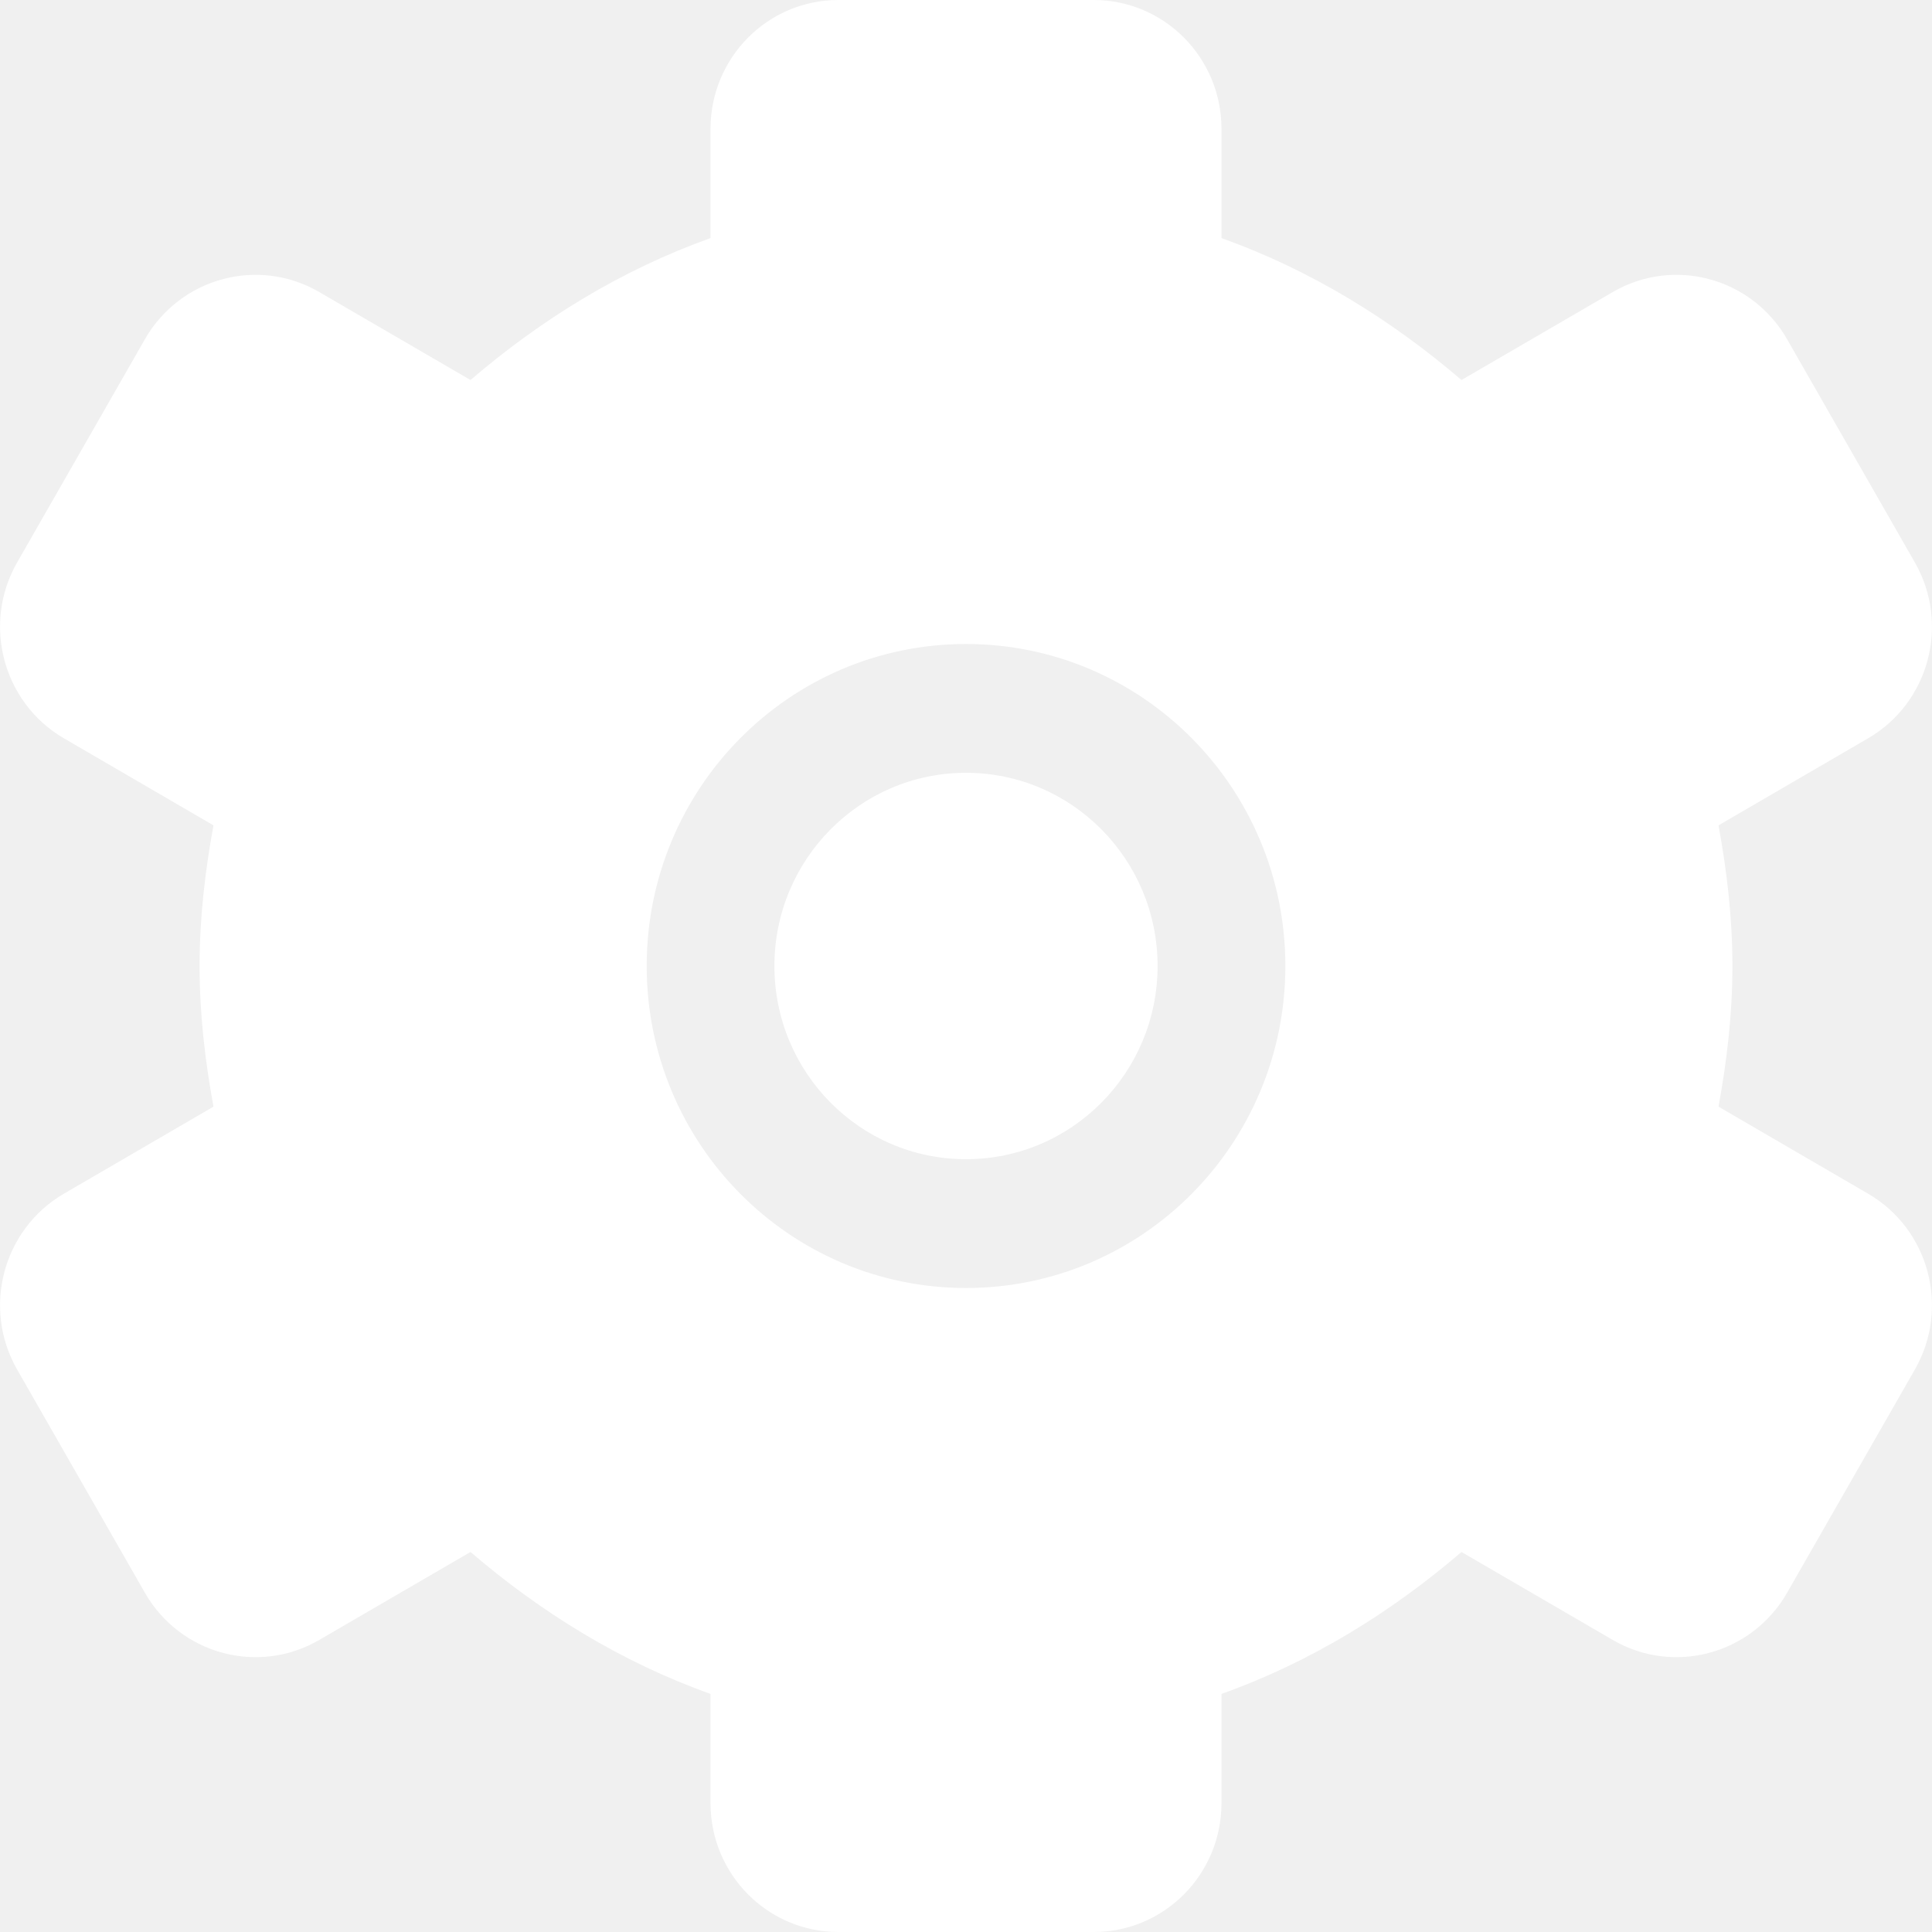
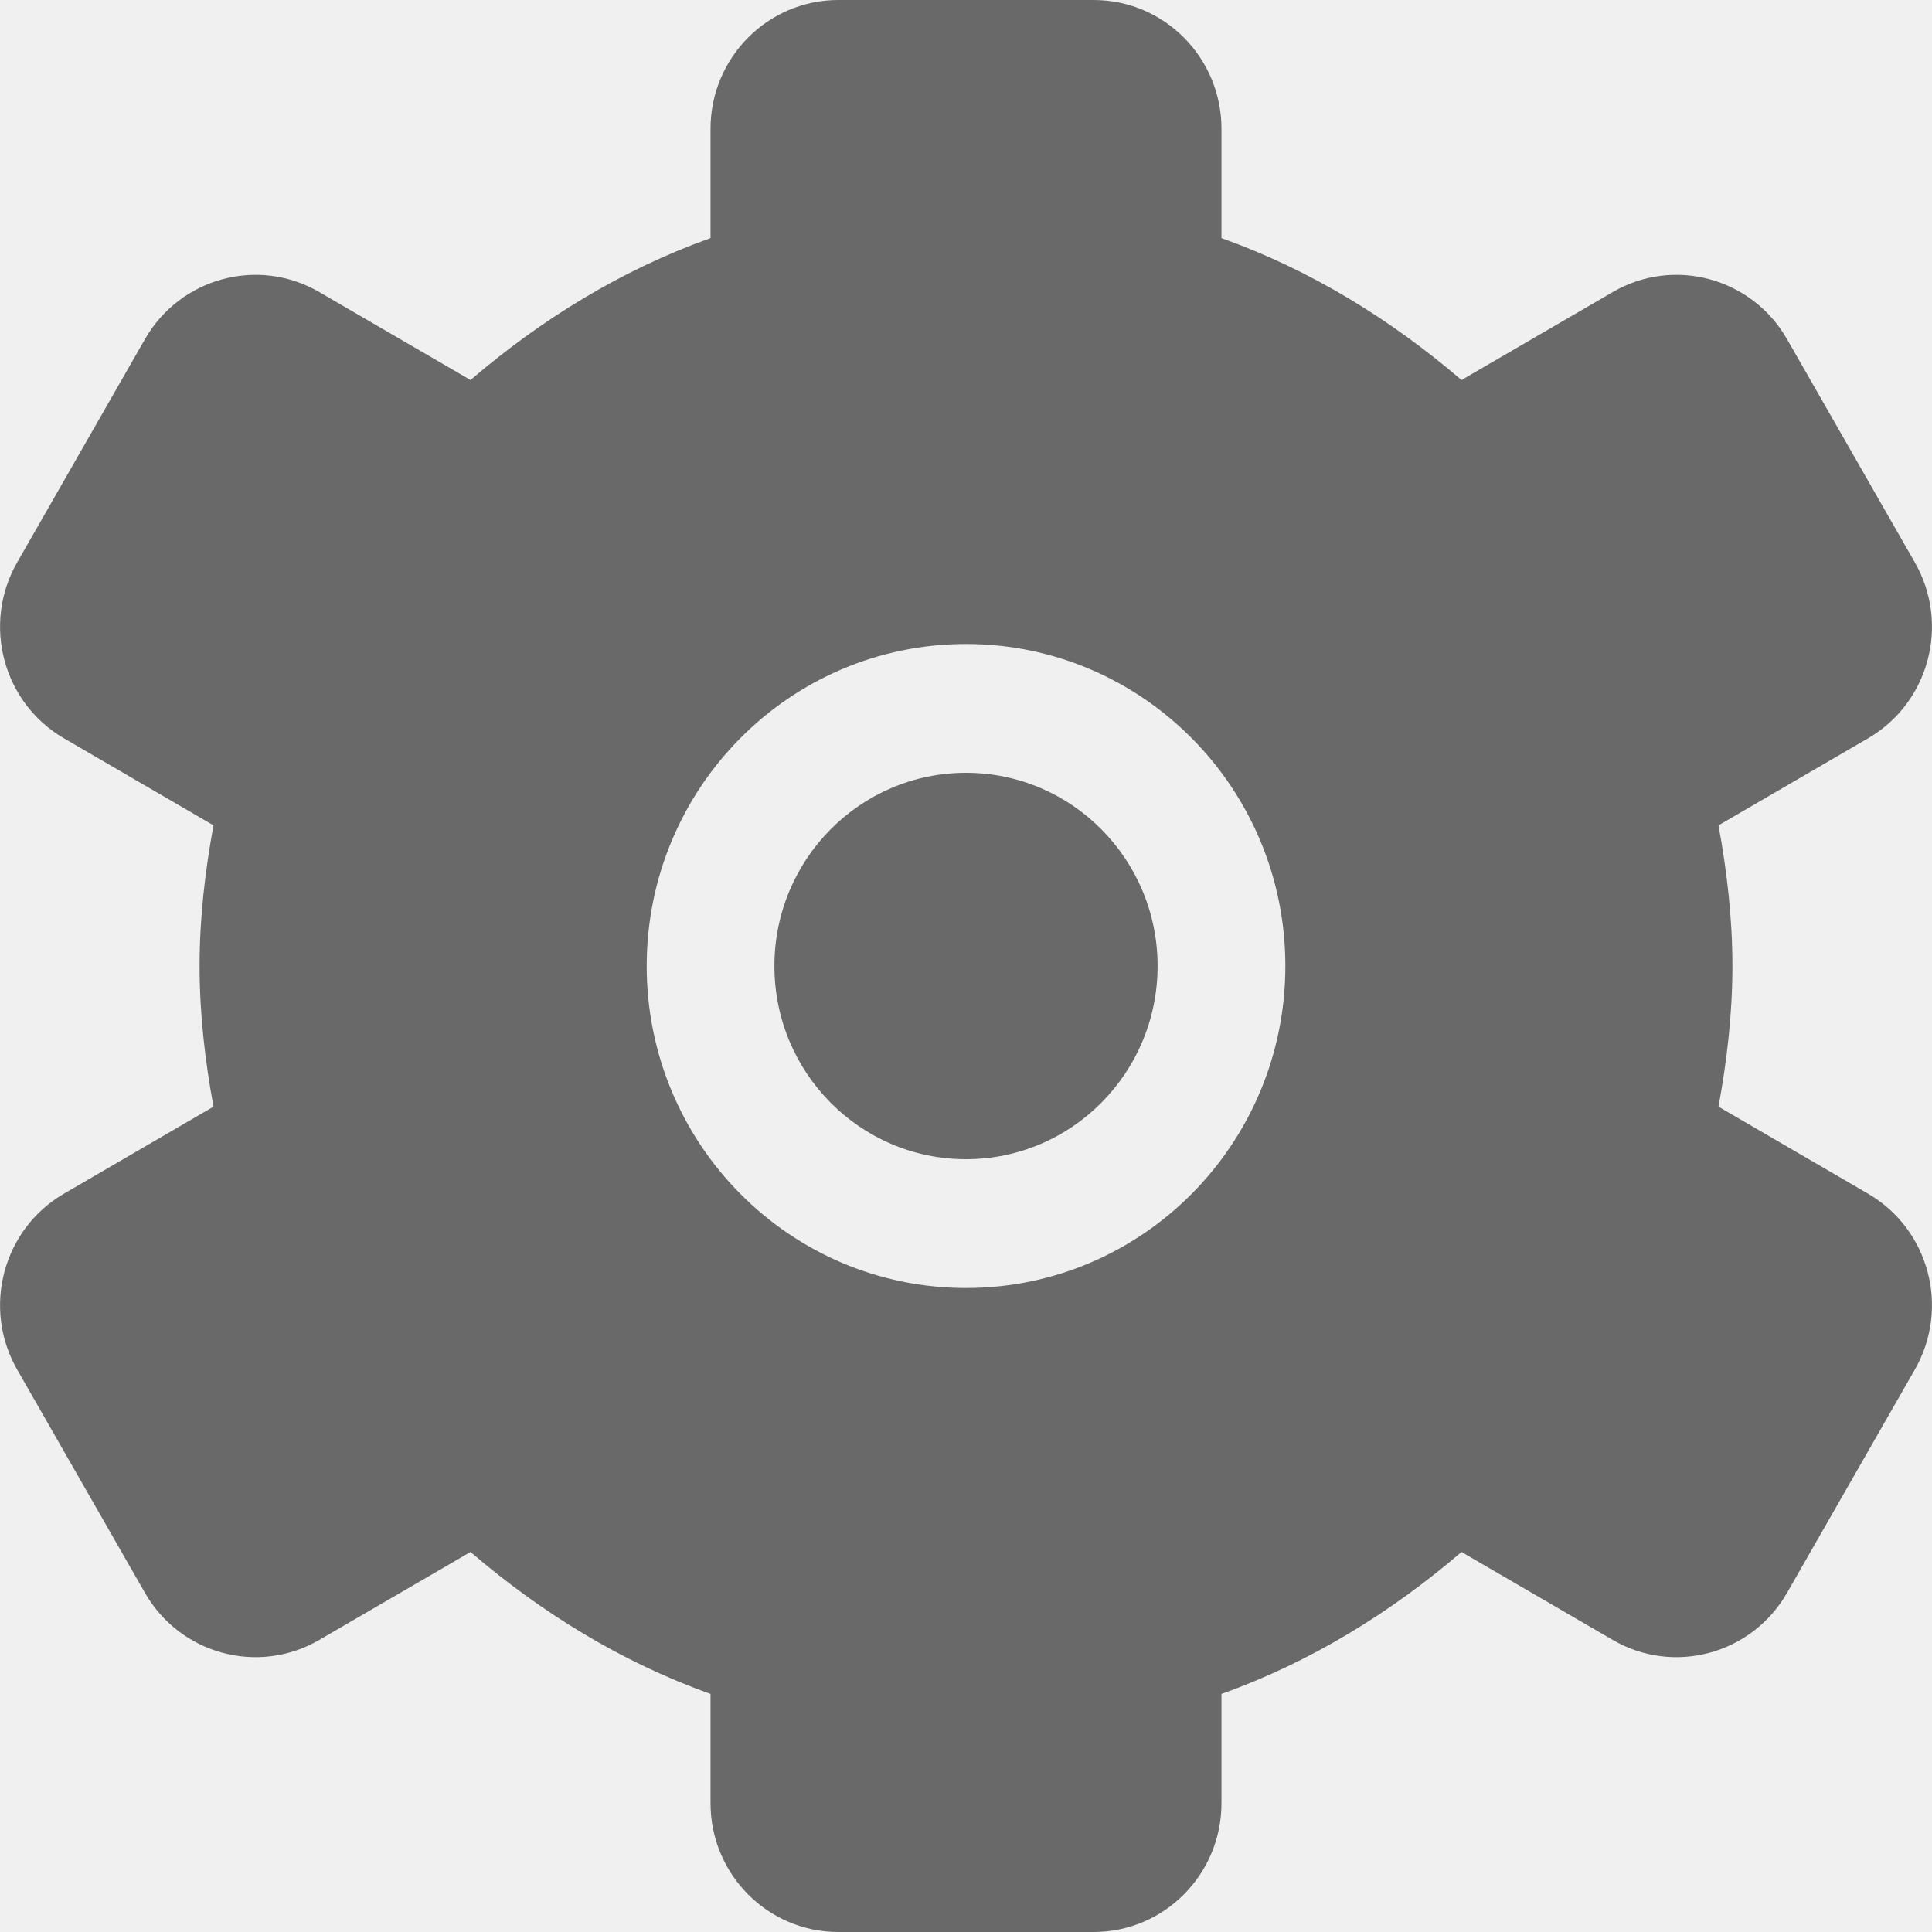
<svg xmlns="http://www.w3.org/2000/svg" width="800px" height="800px" viewBox="0 0 30 30" version="1.1">
  <defs>

</defs>
  <g id="Page-1" stroke="none" stroke-width="1" fill="none" fill-rule="evenodd">
-     <g id="Icon-Set-Filled" transform="translate(-103, -362)" fill=" #FFFFFF">
+     <g id="Icon-Set-Filled" transform="translate(-103, -362)" fill=" #696969">
      <path d="M118,382 C115.261,382 113.042,379.762 113.042,377 C113.042,374.238 115.261,372 118,372 C120.739,372 122.959,374.238 122.959,377 C122.959,379.762 120.739,382 118,382 L118,382 Z M132.008,380.536 L129.685,379.184 C129.815,378.474 129.901,377.749 129.901,377 C129.901,376.252 129.815,375.526 129.685,374.816 L132.008,373.464 C132.957,372.912 133.281,371.688 132.733,370.732 L130.75,367.268 C130.203,366.312 128.989,365.983 128.041,366.536 L125.694,367.901 C124.598,366.961 123.352,366.192 121.967,365.697 L121.967,364 C121.967,362.896 121.079,362 119.983,362 L116.017,362 C114.921,362 114.033,362.896 114.033,364 L114.033,365.697 C112.648,366.192 111.402,366.961 110.306,367.901 L107.959,366.536 C107.011,365.983 105.797,366.312 105.25,367.268 L103.267,370.732 C102.719,371.688 103.044,372.912 103.992,373.464 L106.315,374.816 C106.185,375.526 106.099,376.252 106.099,377 C106.099,377.749 106.185,378.474 106.315,379.184 L103.992,380.536 C103.044,381.088 102.719,382.312 103.267,383.268 L105.25,386.732 C105.797,387.688 107.011,388.017 107.959,387.464 L110.306,386.099 C111.402,387.039 112.648,387.809 114.033,388.303 L114.033,390 C114.033,391.104 114.921,392 116.017,392 L119.983,392 C121.079,392 121.967,391.104 121.967,390 L121.967,388.303 C123.352,387.809 124.598,387.039 125.694,386.099 L128.041,387.464 C128.989,388.017 130.203,387.688 130.75,386.732 L132.733,383.268 C133.281,382.312 132.957,381.088 132.008,380.536 L132.008,380.536 Z M118,374 C116.357,374 115.025,375.344 115.025,377 C115.025,378.657 116.357,380 118,380 C119.643,380 120.975,378.657 120.975,377 C120.975,375.344 119.643,374 118,374 L118,374 Z" id="settings">

</path>
    </g>
  </g>
</svg>
